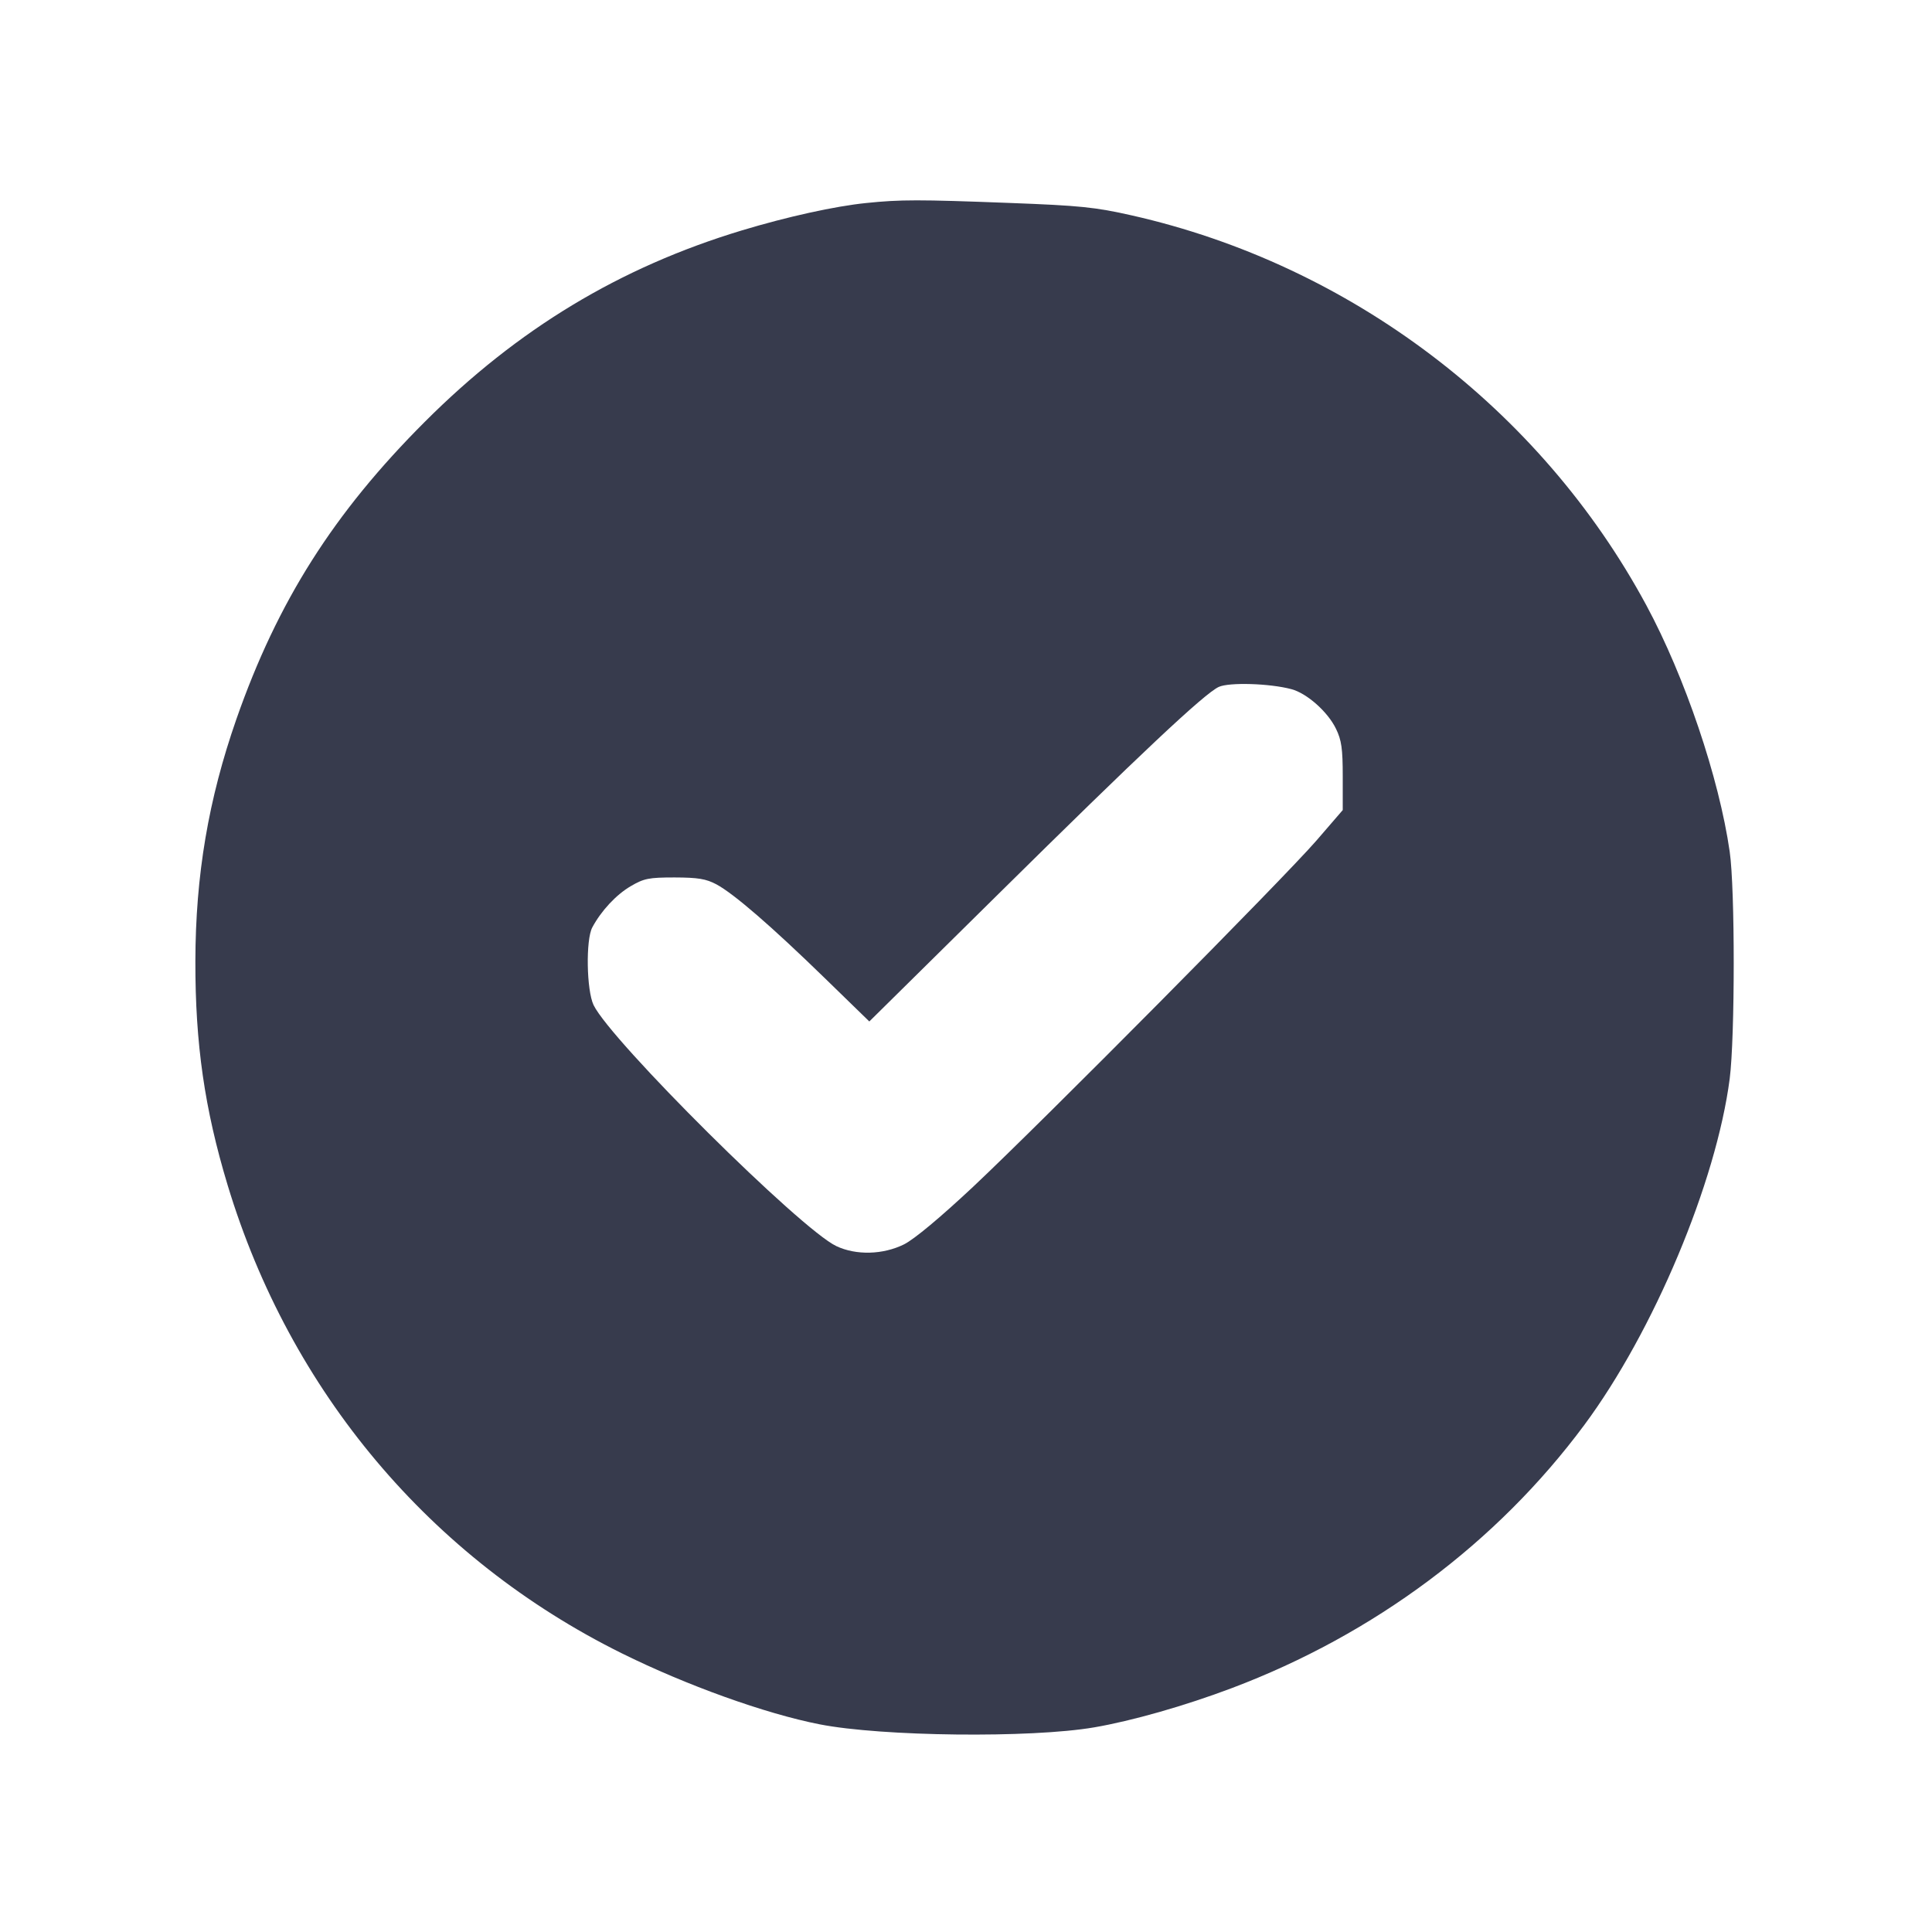
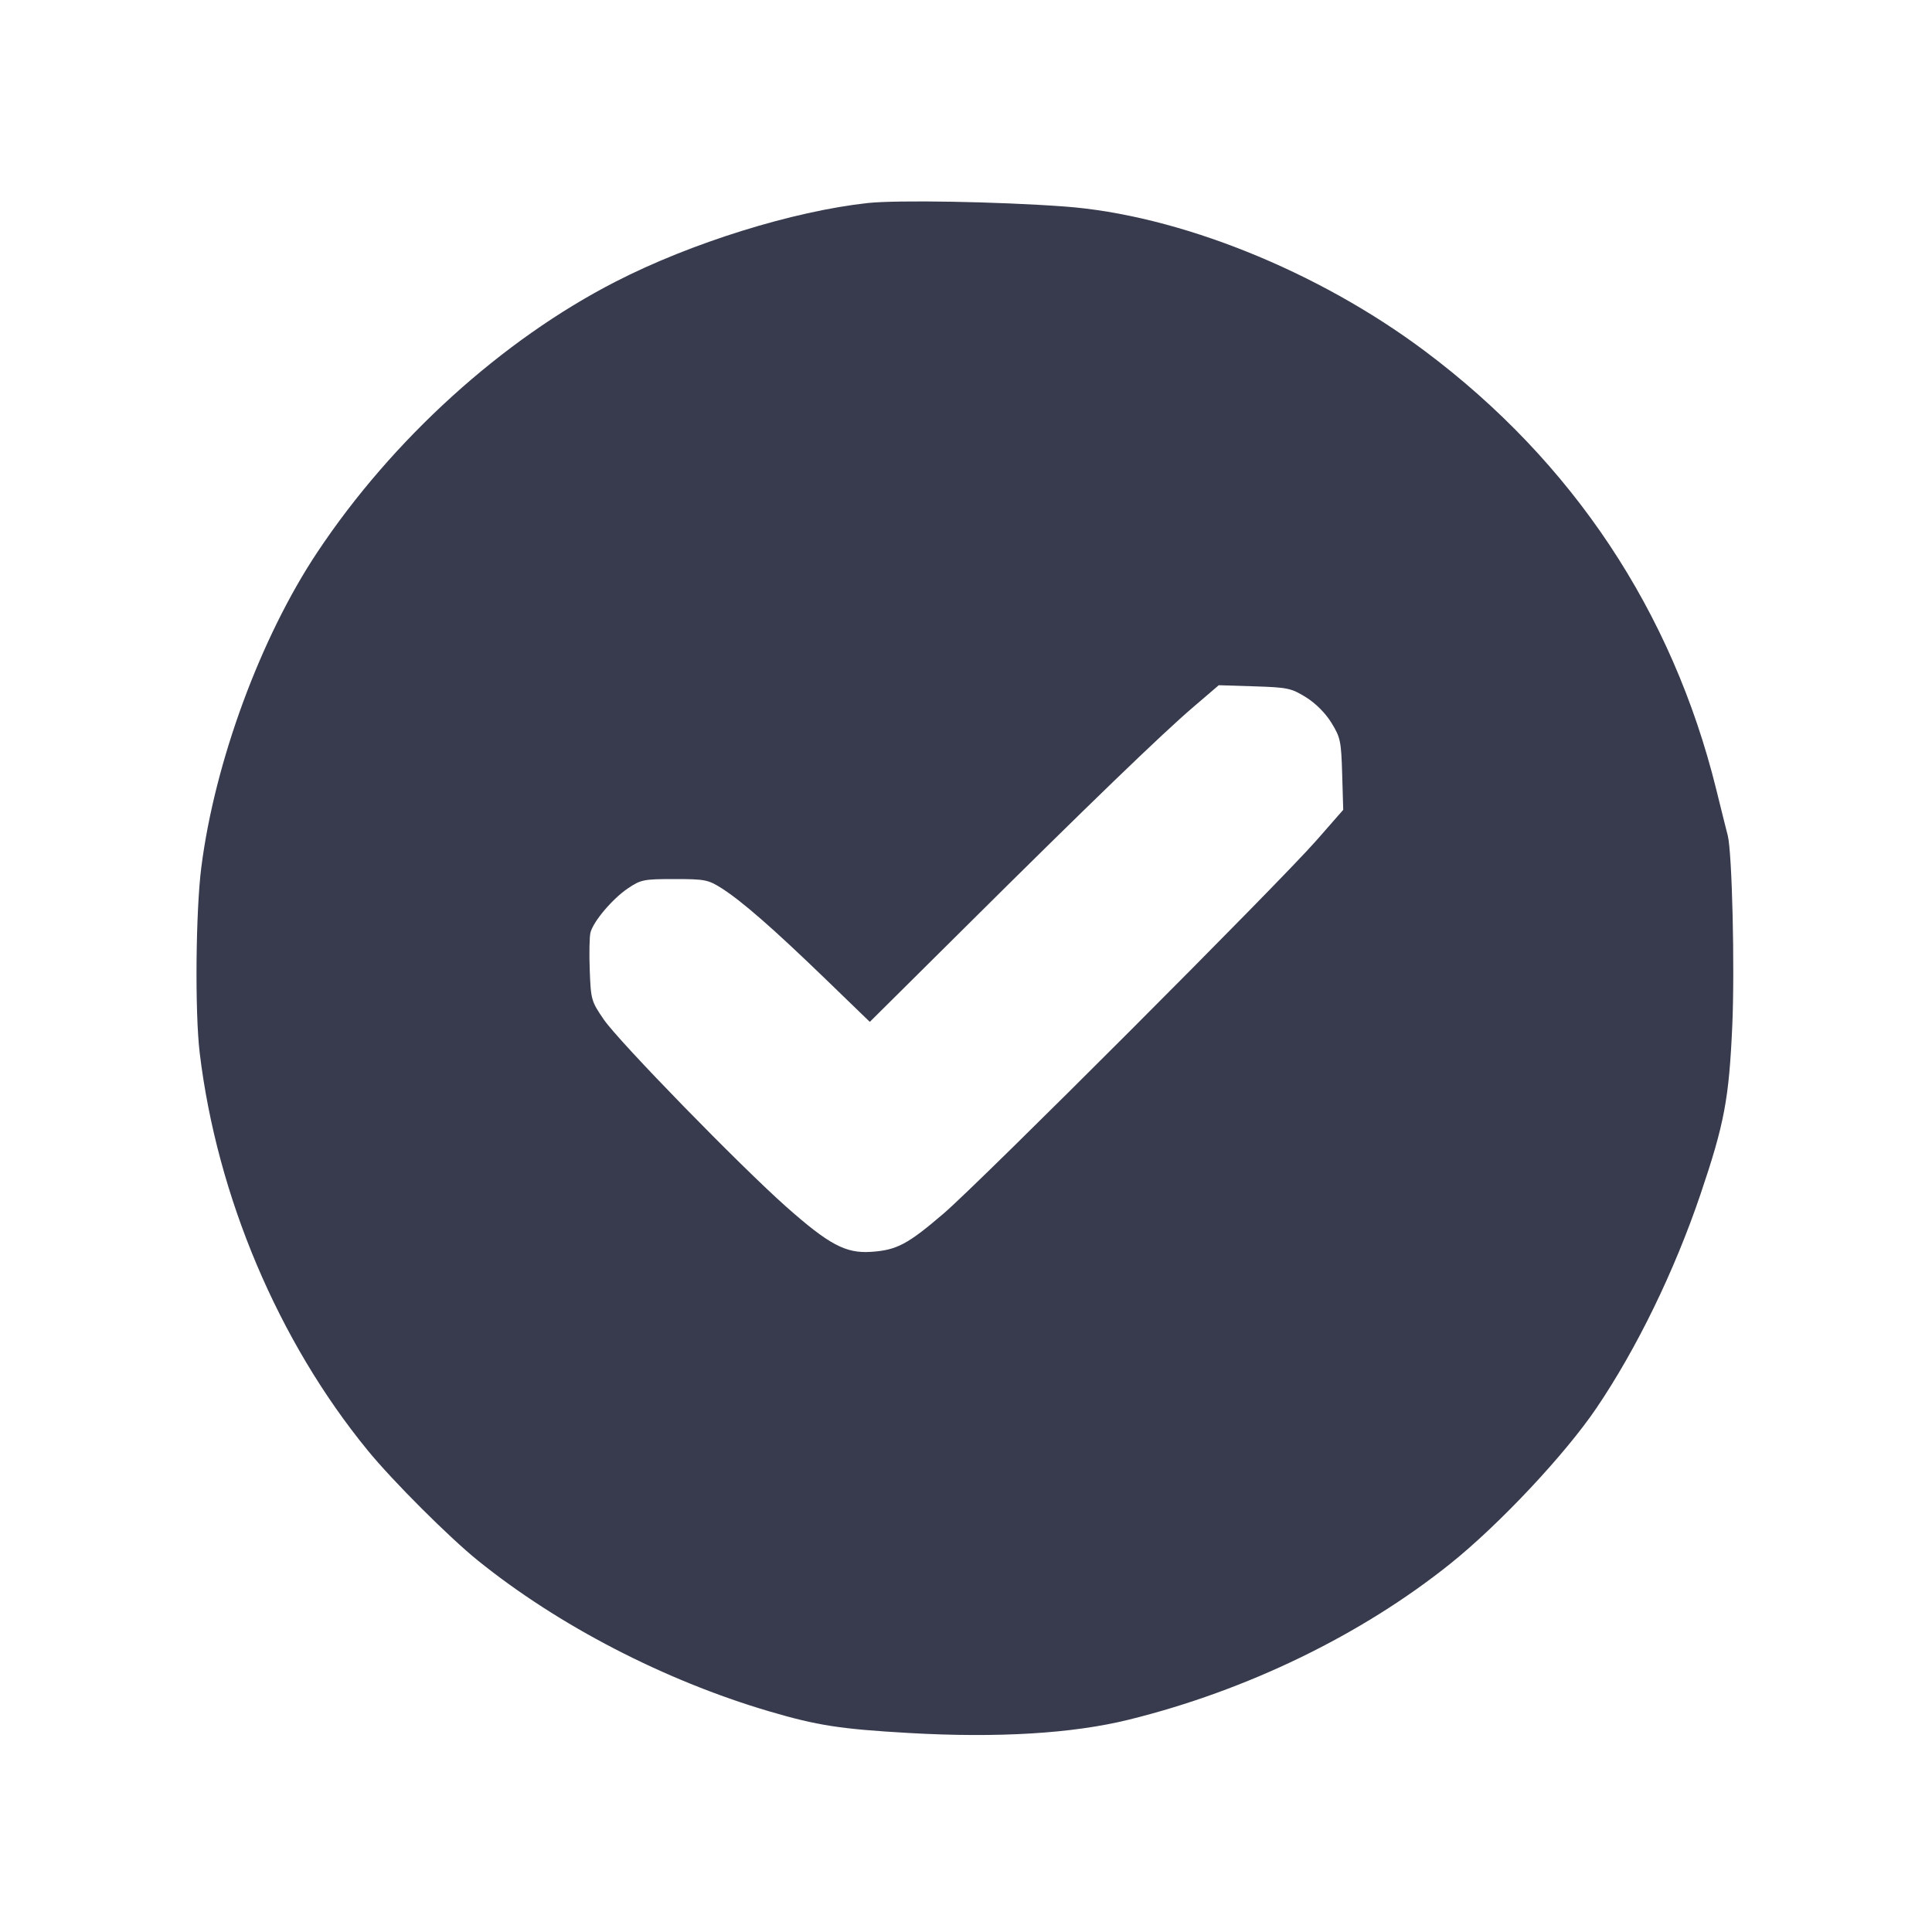
<svg xmlns="http://www.w3.org/2000/svg" width="24" height="24" viewBox="0 0 24 24" fill="none">
-   <path d="M10.760 2.522 C 10.374 2.561,9.778 2.692,9.213 2.863 C 7.699 3.321,6.431 4.086,5.278 5.239 C 4.146 6.370,3.447 7.473,2.937 8.932 C 2.589 9.928,2.429 10.874,2.427 11.940 C 2.425 12.966,2.541 13.773,2.827 14.720 C 3.603 17.286,5.348 19.360,7.722 20.537 C 8.525 20.935,9.507 21.288,10.181 21.420 C 10.954 21.572,12.804 21.593,13.592 21.458 C 14.060 21.378,14.717 21.191,15.300 20.971 C 17.069 20.304,18.595 19.166,19.682 17.700 C 20.542 16.540,21.320 14.686,21.487 13.400 C 21.553 12.883,21.554 11.041,21.487 10.580 C 21.355 9.662,20.930 8.407,20.452 7.520 C 19.135 5.077,16.774 3.289,14.060 2.676 C 13.604 2.573,13.417 2.554,12.540 2.521 C 11.413 2.478,11.186 2.478,10.760 2.522 M16.042 8.561 C 16.235 8.612,16.495 8.843,16.596 9.053 C 16.665 9.194,16.680 9.301,16.680 9.644 L 16.680 10.063 16.353 10.442 C 15.941 10.917,12.960 13.923,12.088 14.743 C 11.681 15.124,11.358 15.394,11.230 15.458 C 10.969 15.587,10.636 15.596,10.390 15.480 C 9.947 15.272,7.590 12.931,7.374 12.486 C 7.286 12.303,7.275 11.673,7.358 11.520 C 7.469 11.313,7.654 11.115,7.834 11.009 C 8.000 10.912,8.059 10.900,8.380 10.900 C 8.671 10.901,8.770 10.917,8.900 10.986 C 9.117 11.103,9.581 11.504,10.246 12.151 L 10.799 12.689 12.390 11.118 C 14.162 9.367,14.961 8.616,15.140 8.533 C 15.269 8.474,15.773 8.489,16.042 8.561 " fill="#373B4D" stroke="none" fill-rule="evenodd" />
+   <path d="M10.780 2.522 C 9.848 2.624,8.586 3.017,7.649 3.498 C 6.239 4.220,4.873 5.459,3.942 6.860 C 3.237 7.919,2.668 9.464,2.501 10.772 C 2.431 11.317,2.420 12.576,2.481 13.081 C 2.696 14.862,3.457 16.662,4.570 18.020 C 4.877 18.396,5.581 19.099,5.937 19.386 C 6.938 20.194,8.256 20.876,9.552 21.258 C 10.154 21.435,10.437 21.479,11.293 21.528 C 12.395 21.591,13.323 21.535,14.020 21.363 C 15.488 21.001,16.913 20.310,18.020 19.422 C 18.626 18.936,19.442 18.067,19.832 17.491 C 20.332 16.753,20.800 15.791,21.123 14.839 C 21.420 13.961,21.478 13.657,21.519 12.742 C 21.551 12.020,21.517 10.595,21.463 10.380 C 21.451 10.336,21.387 10.078,21.320 9.807 C 20.774 7.596,19.537 5.736,17.700 4.361 C 16.366 3.362,14.633 2.668,13.220 2.565 C 12.385 2.504,11.143 2.483,10.780 2.522 M16.222 8.661 C 16.343 8.736,16.464 8.857,16.539 8.978 C 16.651 9.160,16.661 9.205,16.673 9.617 L 16.686 10.060 16.353 10.440 C 15.890 10.969,12.183 14.679,11.723 15.074 C 11.275 15.458,11.139 15.530,10.820 15.551 C 10.506 15.572,10.299 15.462,9.768 14.992 C 9.195 14.484,7.686 12.937,7.500 12.664 C 7.345 12.438,7.340 12.418,7.326 12.054 C 7.318 11.846,7.322 11.635,7.335 11.585 C 7.370 11.446,7.610 11.163,7.801 11.035 C 7.961 10.927,7.997 10.920,8.378 10.920 C 8.756 10.920,8.797 10.928,8.964 11.034 C 9.213 11.192,9.603 11.532,10.253 12.160 L 10.805 12.694 11.973 11.535 C 13.501 10.017,14.438 9.112,14.826 8.781 L 15.140 8.512 15.583 8.526 C 15.995 8.539,16.041 8.549,16.222 8.661 " fill="#373B4D" stroke="none" fill-rule="evenodd" />
</svg>
